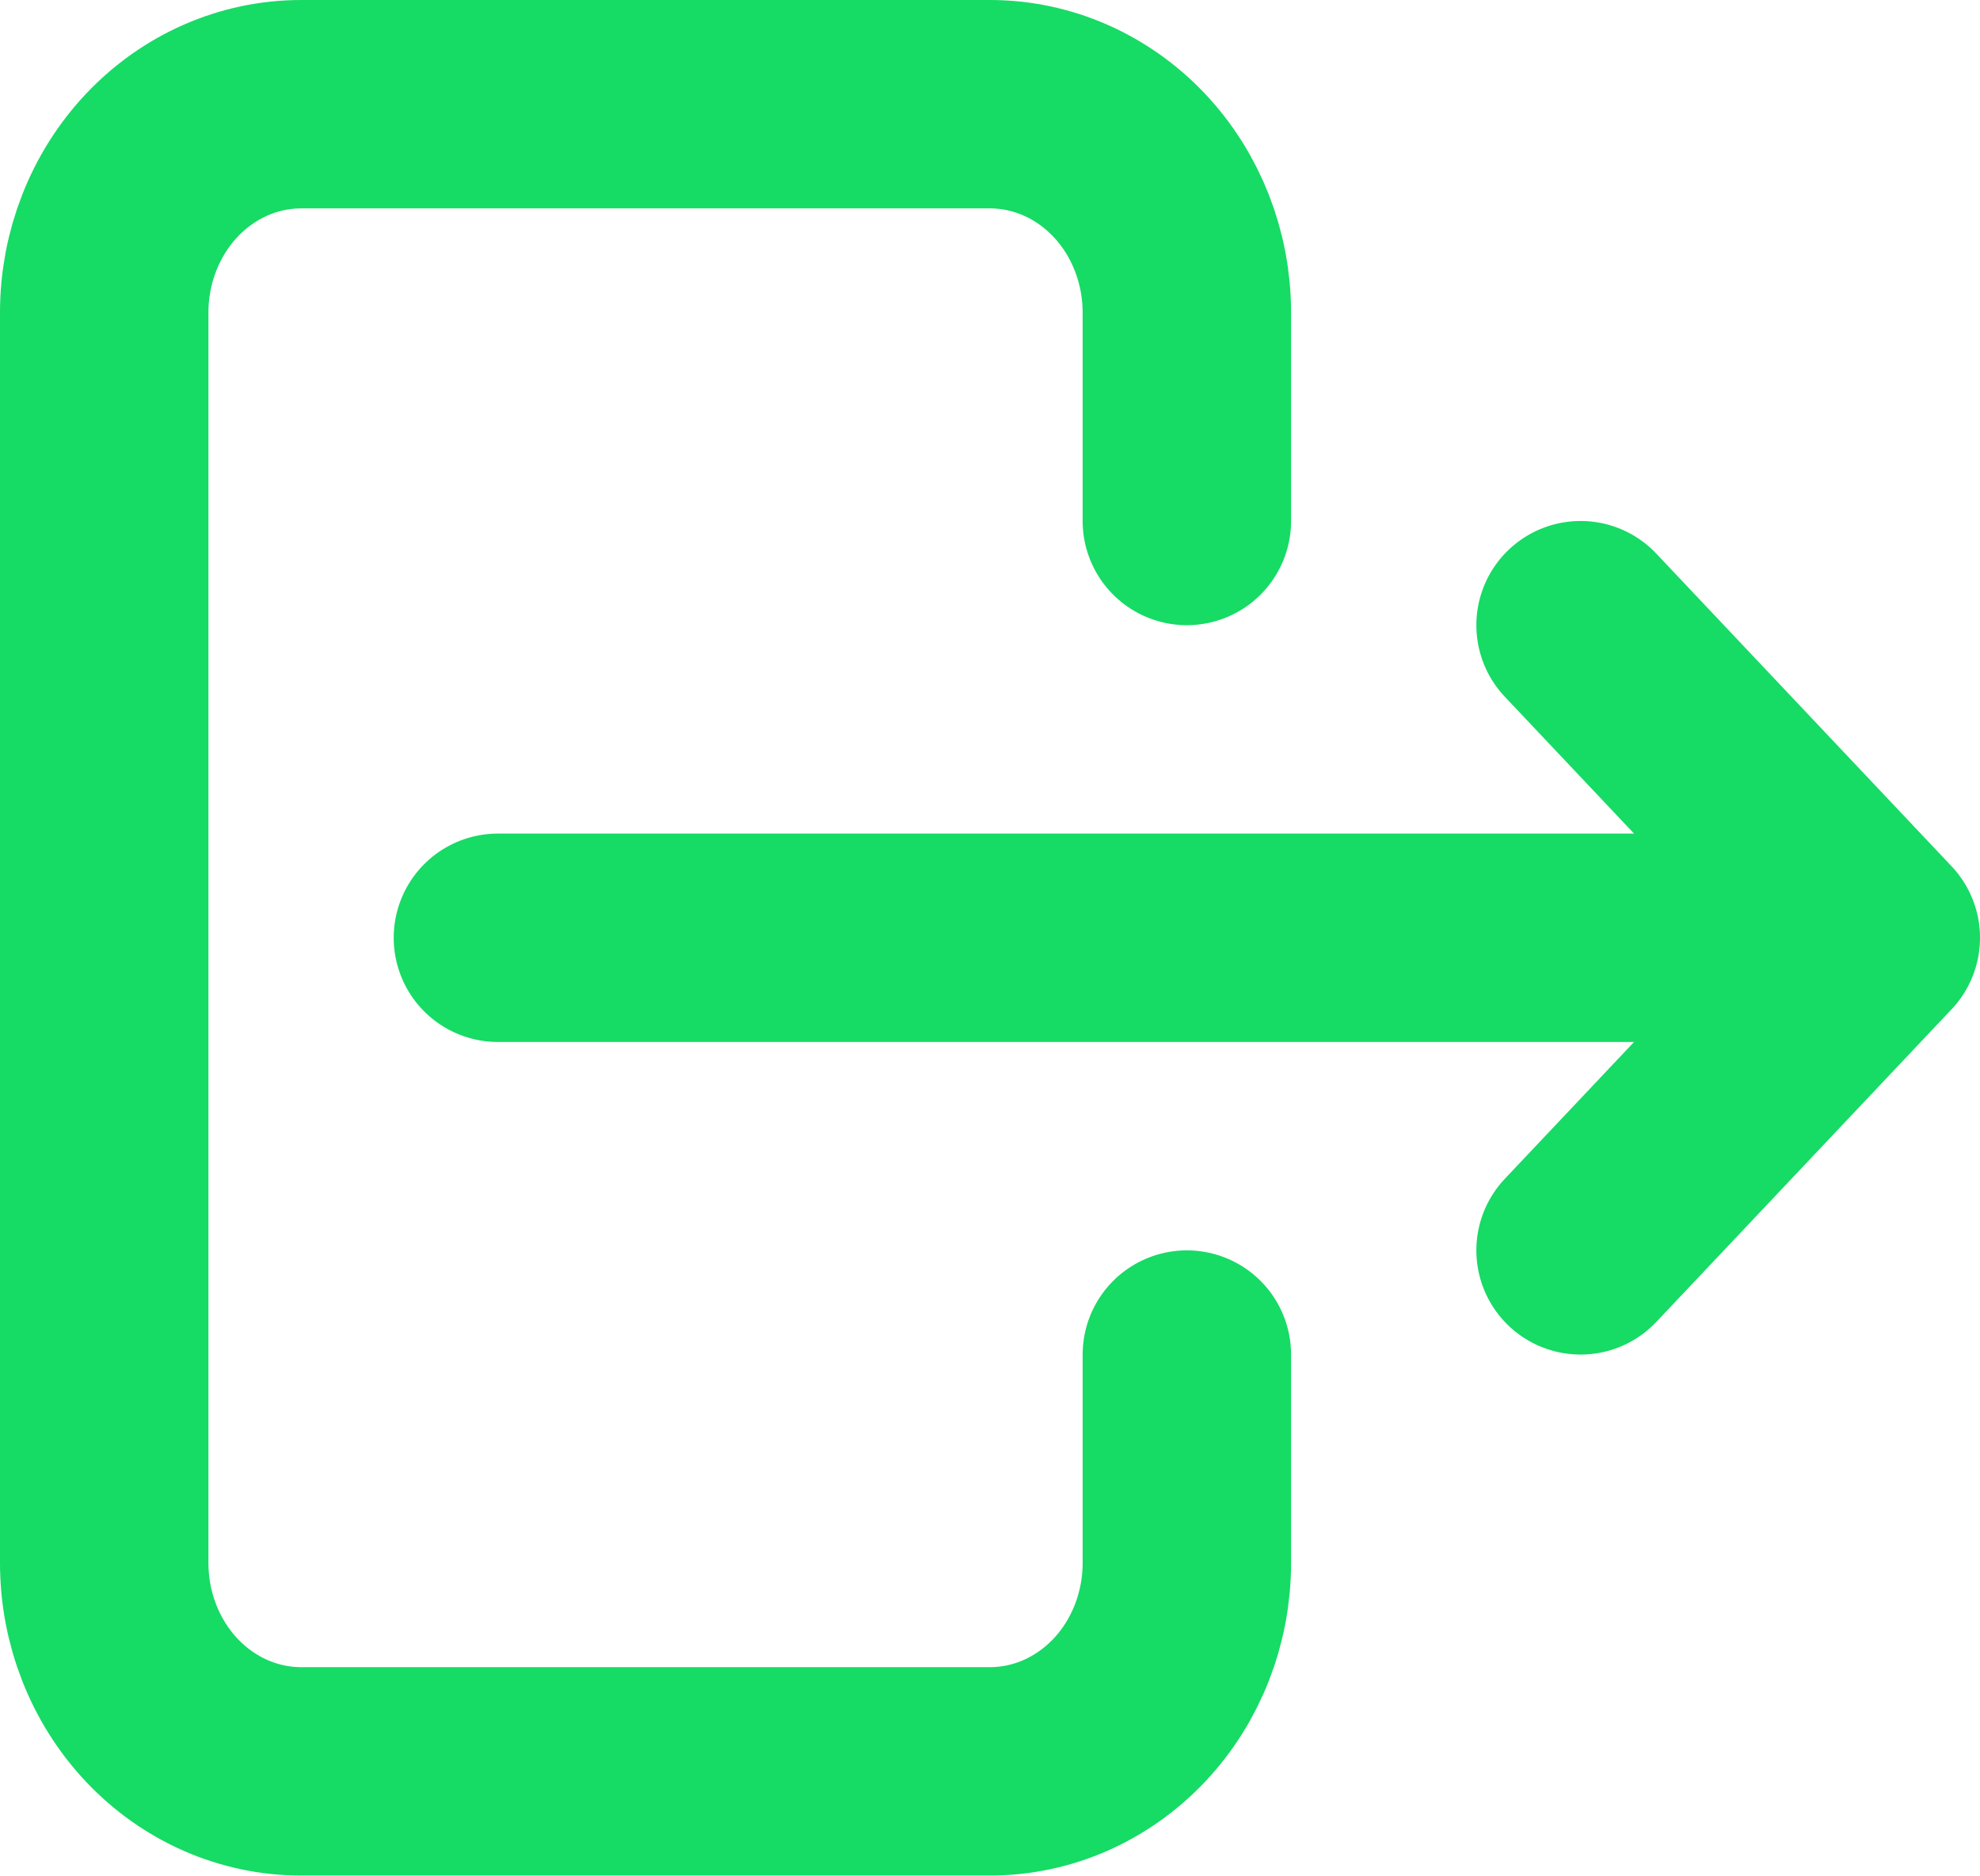
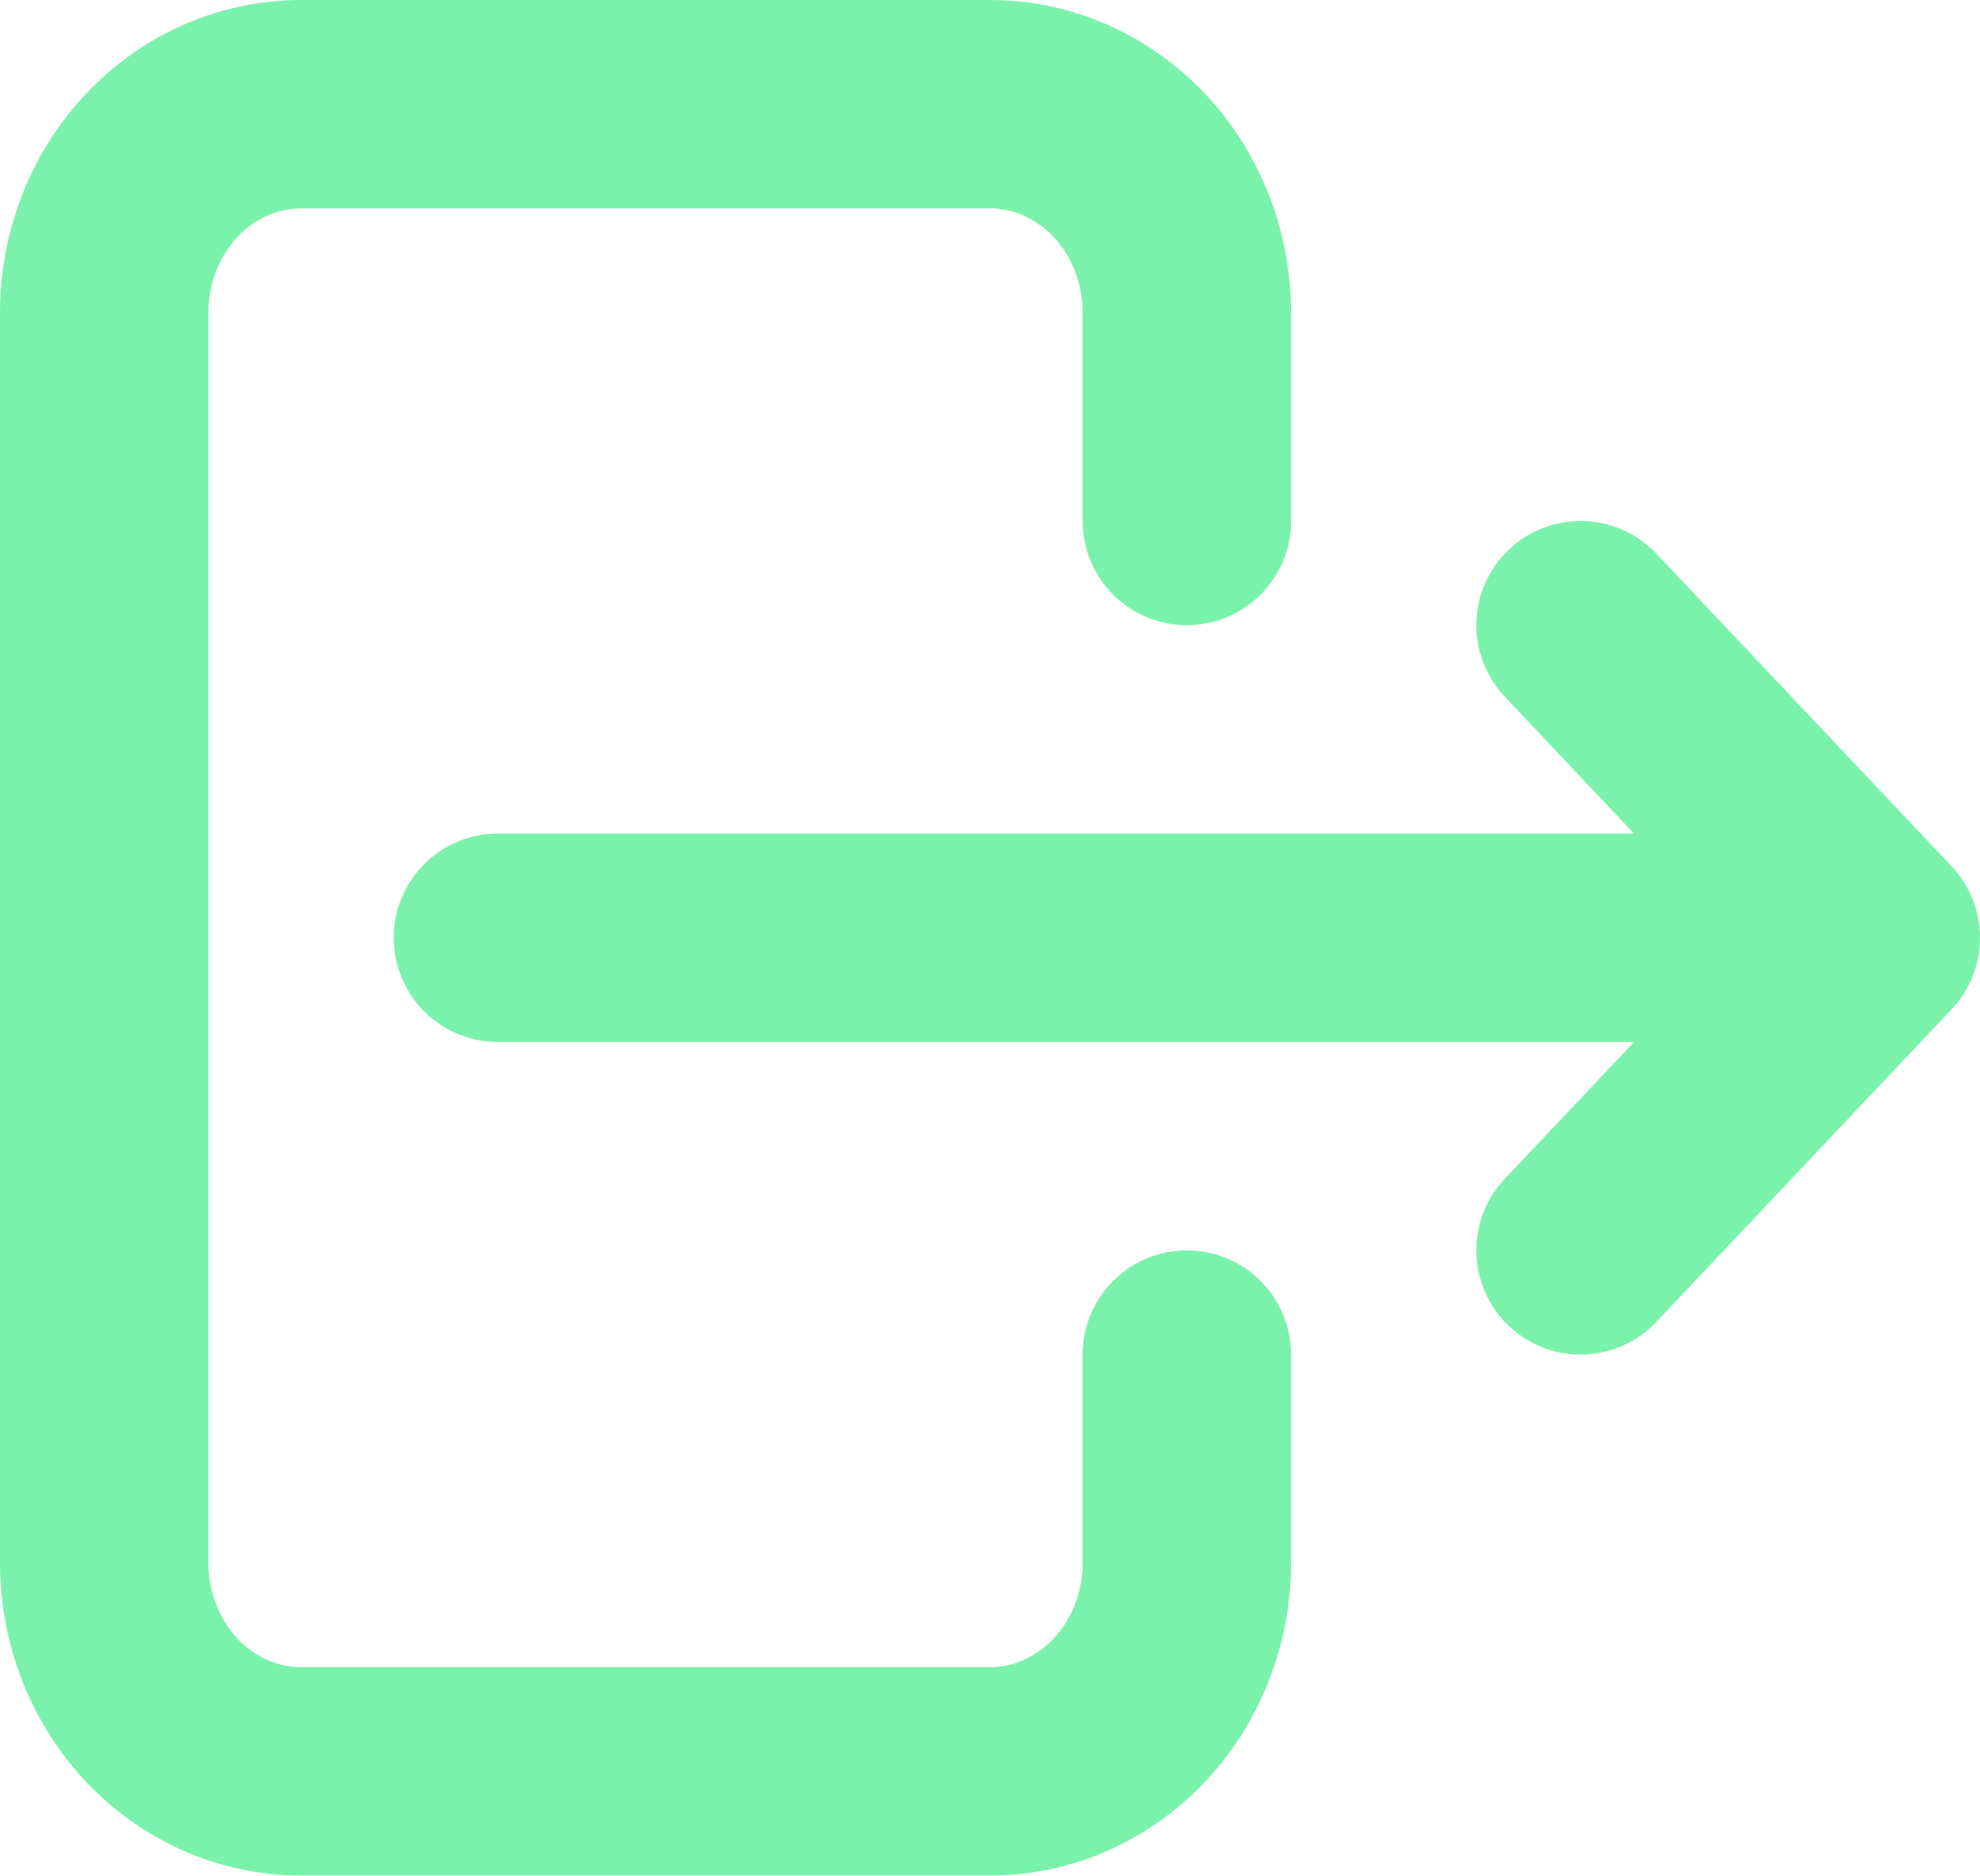
<svg xmlns="http://www.w3.org/2000/svg" width="19" height="18" viewBox="0 0 19 18" fill="none">
-   <path d="M11.389 5V3C11.389 2.47 11.19 1.961 10.836 1.586C10.481 1.211 10.001 1 9.5 1H2.889C2.388 1 1.907 1.211 1.553 1.586C1.199 1.961 1 2.47 1 3V15C1 15.53 1.199 16.039 1.553 16.414C1.907 16.789 2.388 17 2.889 17H9.5C10.001 17 10.481 16.789 10.836 16.414C11.19 16.039 11.389 15.53 11.389 15V13" stroke="#16DB65" stroke-width="2" stroke-linecap="round" stroke-linejoin="round" />
-   <path d="M4.778 9H18M18 9L15.167 6M18 9L15.167 12" stroke="#16DB65" stroke-width="2" stroke-linecap="round" stroke-linejoin="round" />
+   <path d="M11.389 5V3C11.389 2.47 11.19 1.961 10.836 1.586C10.481 1.211 10.001 1 9.5 1H2.889C2.388 1 1.907 1.211 1.553 1.586C1.199 1.961 1 2.47 1 3V15C1 15.53 1.199 16.039 1.553 16.414C1.907 16.789 2.388 17 2.889 17H9.5C10.001 17 10.481 16.789 10.836 16.414C11.19 16.039 11.389 15.53 11.389 15V13" stroke="#7BF2AB" stroke-width="2" stroke-linecap="round" stroke-linejoin="round" />
+   <path d="M4.778 9H18M18 9L15.167 6M18 9L15.167 12" stroke="#7BF2AB" stroke-width="2" stroke-linecap="round" stroke-linejoin="round" />
</svg>
